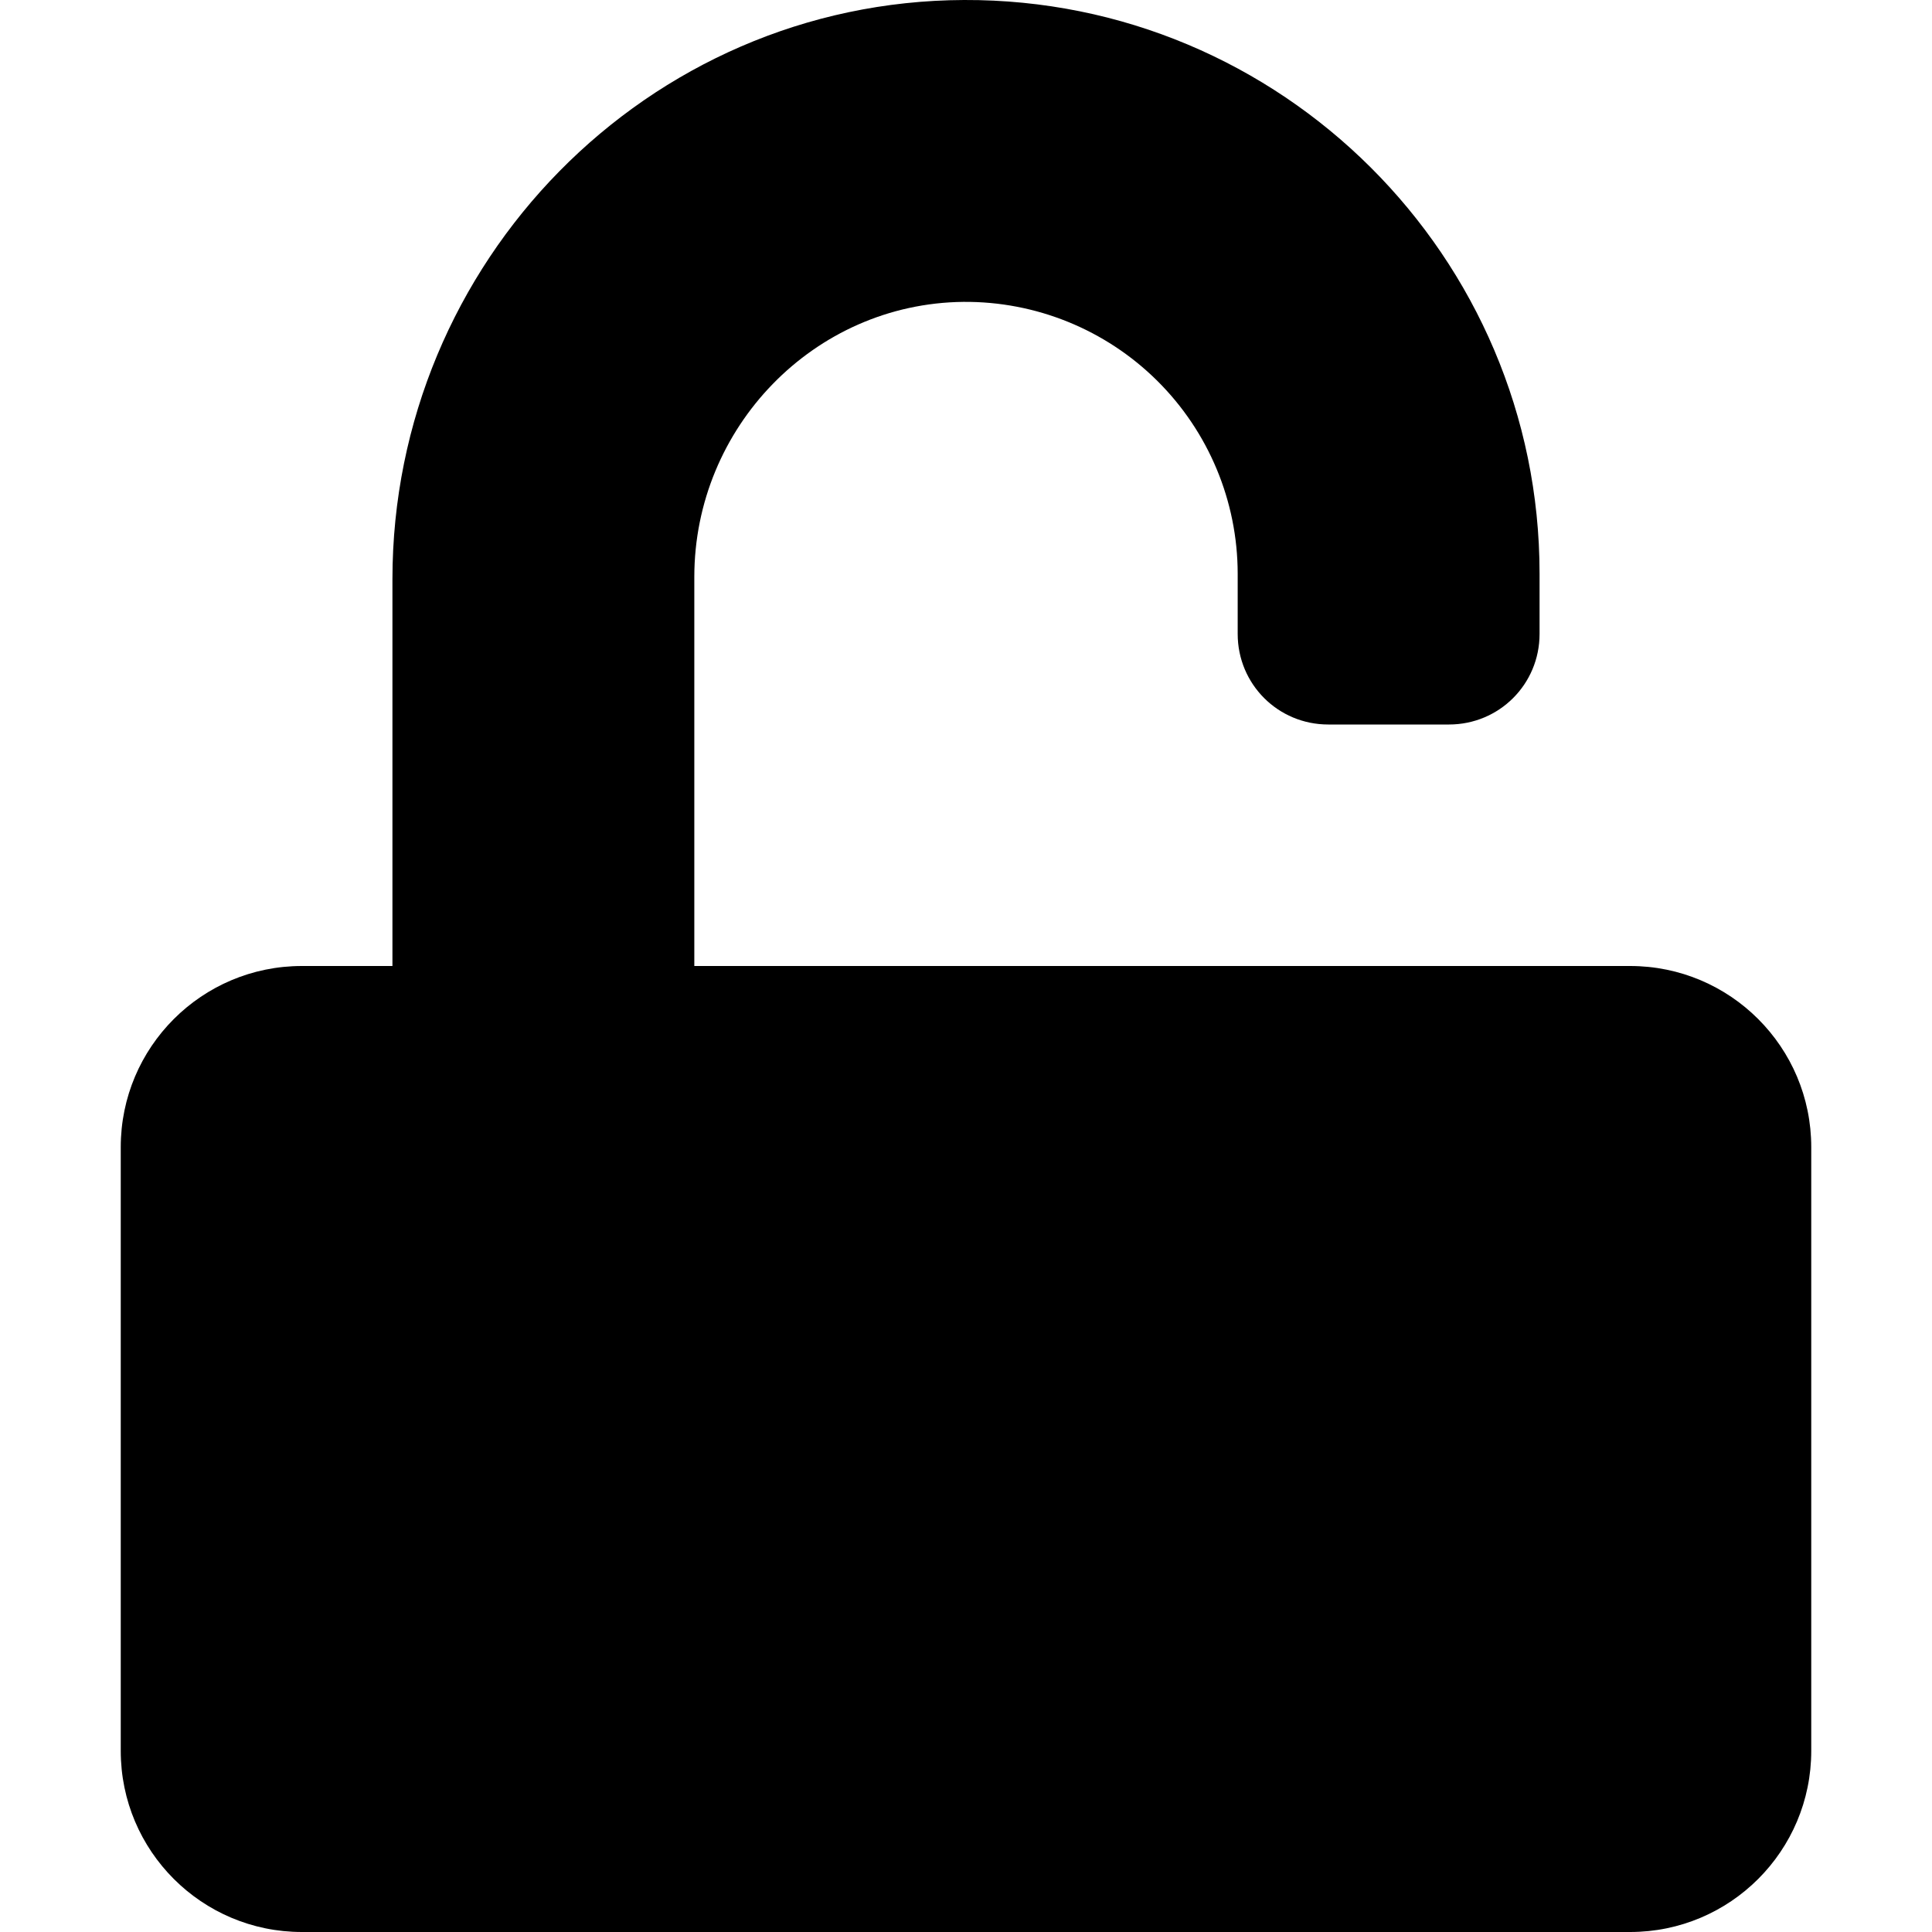
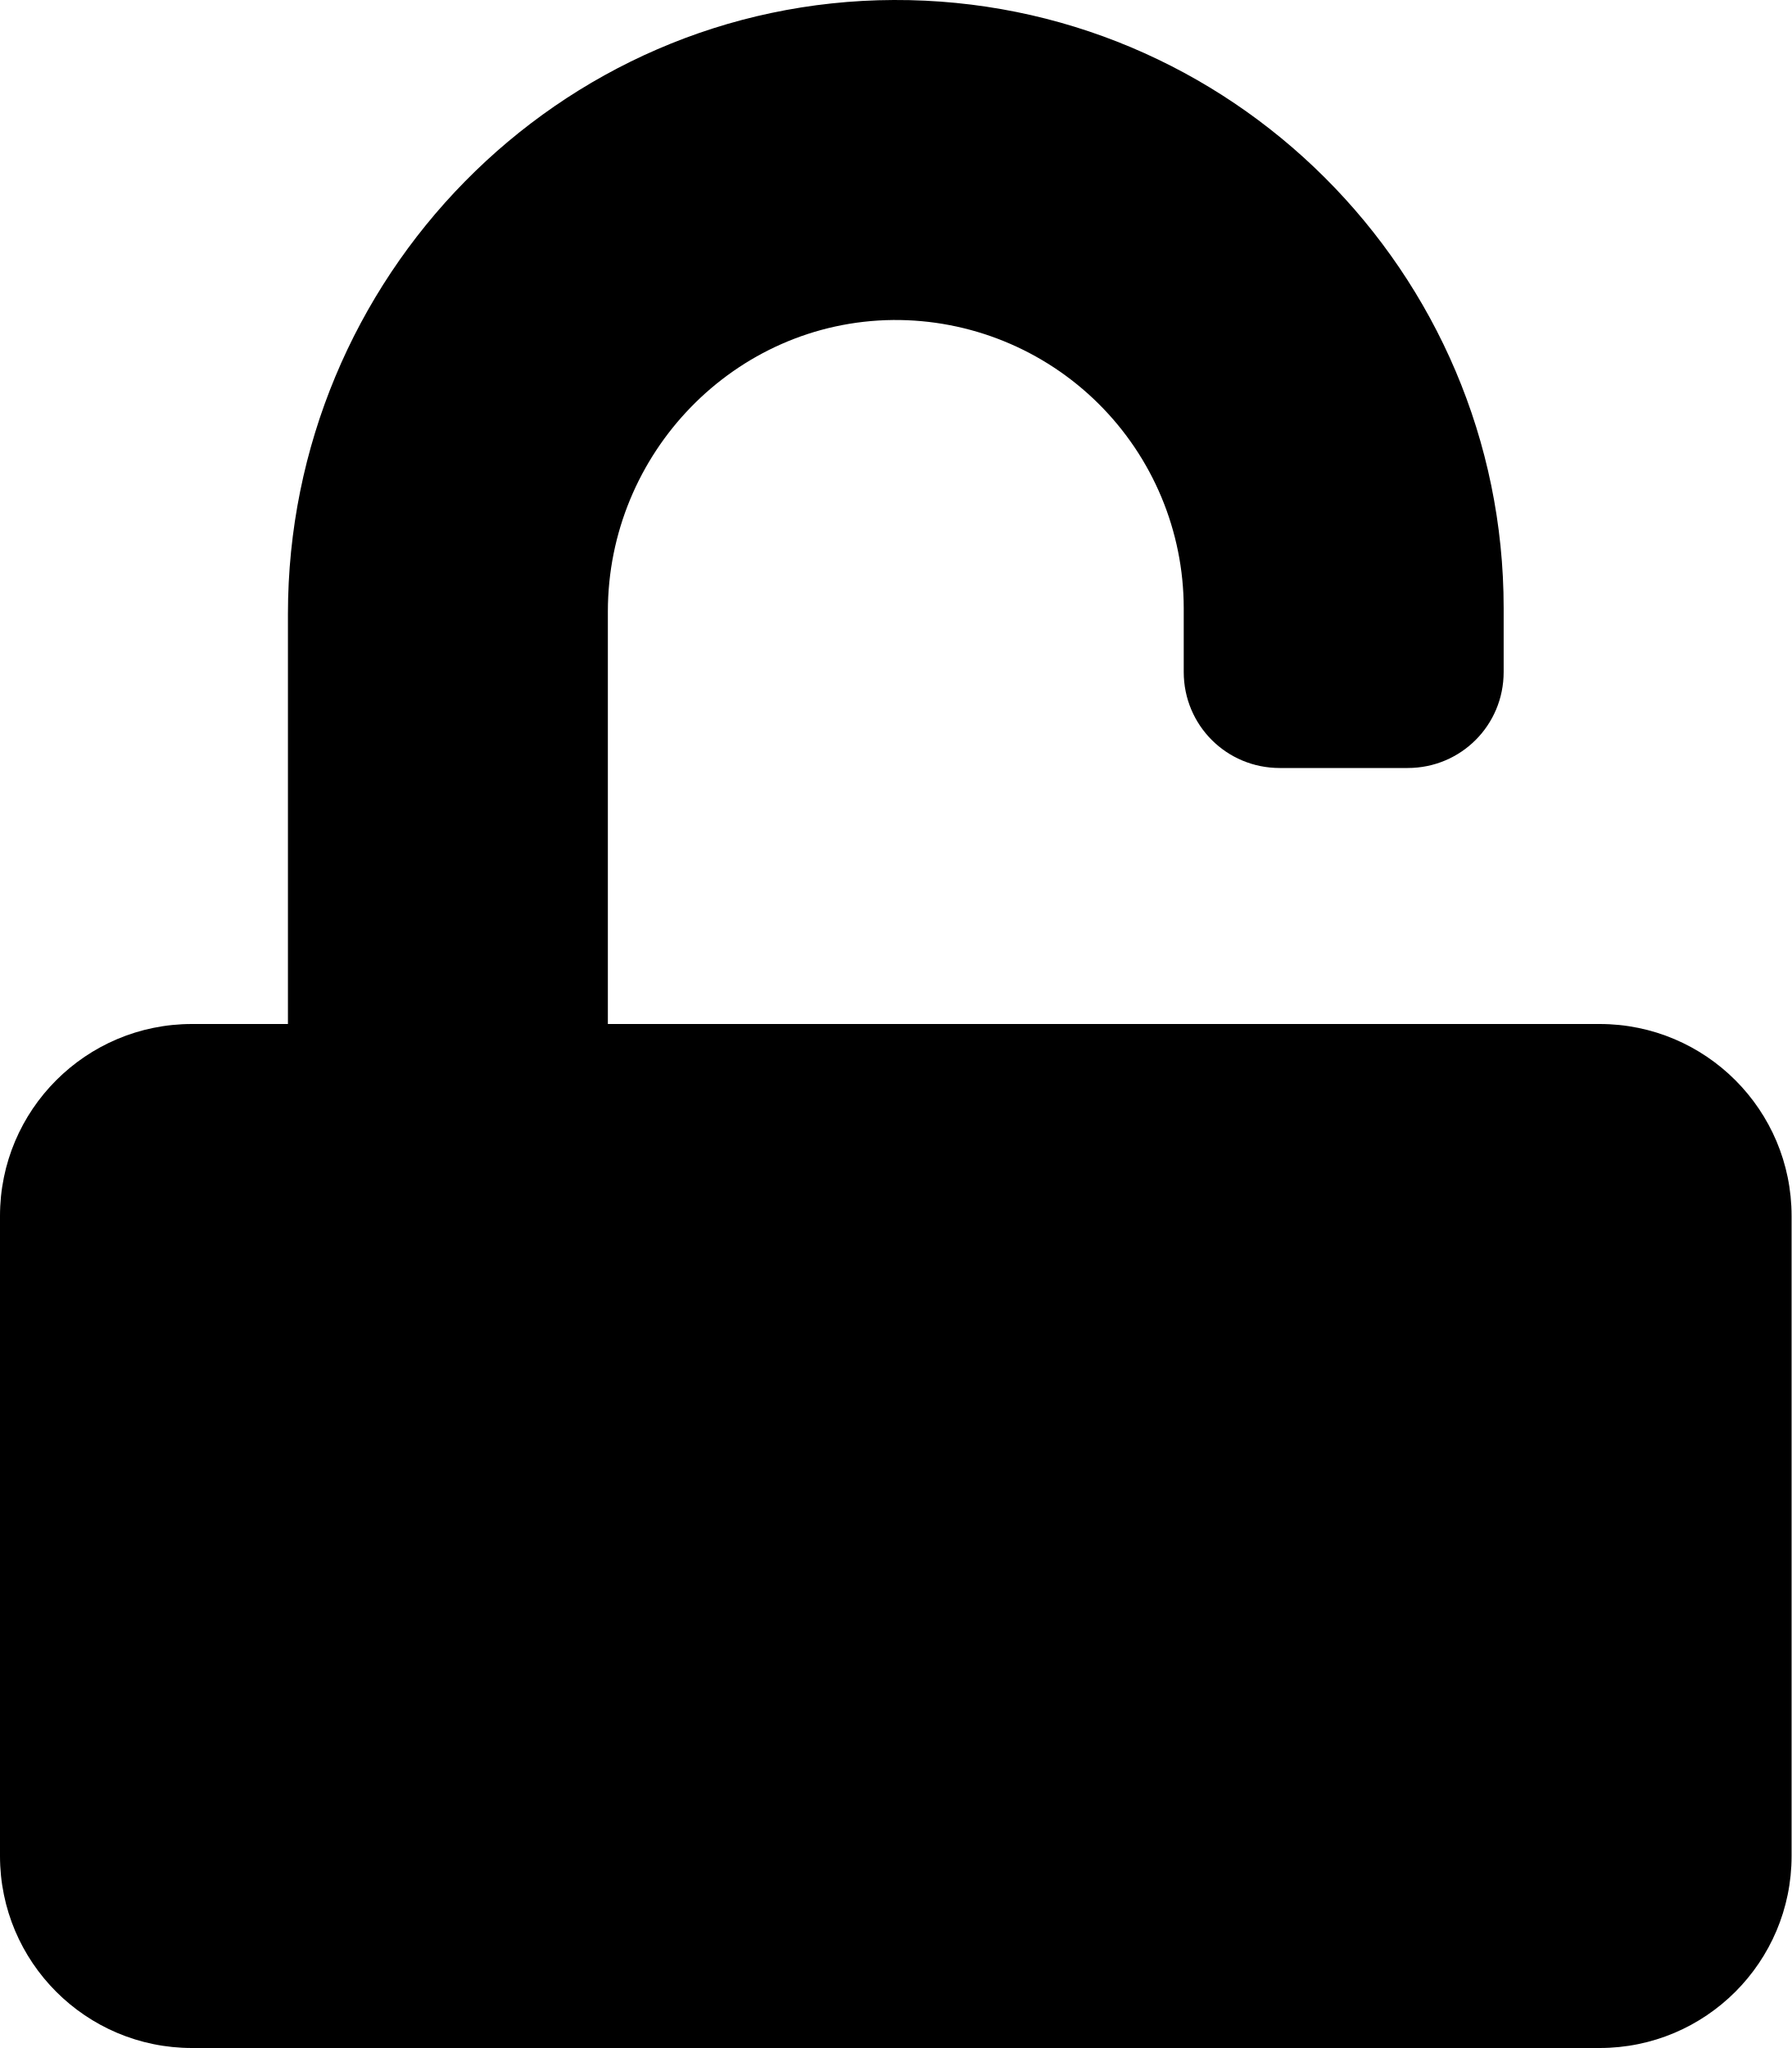
- <svg width="16" height="16" aria-hidden="true" viewBox="0 0 14 16">
+ <svg xmlns="http://www.w3.org/2000/svg" width="14" height="16" viewBox="0 0 14 16">
  <path d="M12.5 8H4.75V4.778c0-1.237.99-2.265 2.228-2.278A2.253 2.253 0 019.25 4.75v.5c0 .416.334.75.75.75h1c.416 0 .75-.334.75-.75v-.5c0-2.625-2.14-4.76-4.766-4.75C4.36.01 2.25 2.172 2.25 4.797V8H1.5A1.5 1.5 0 000 9.5v5A1.5 1.5 0 001.5 16h11a1.5 1.5 0 001.5-1.5v-5A1.5 1.5 0 0012.5 8z" />
</svg>
